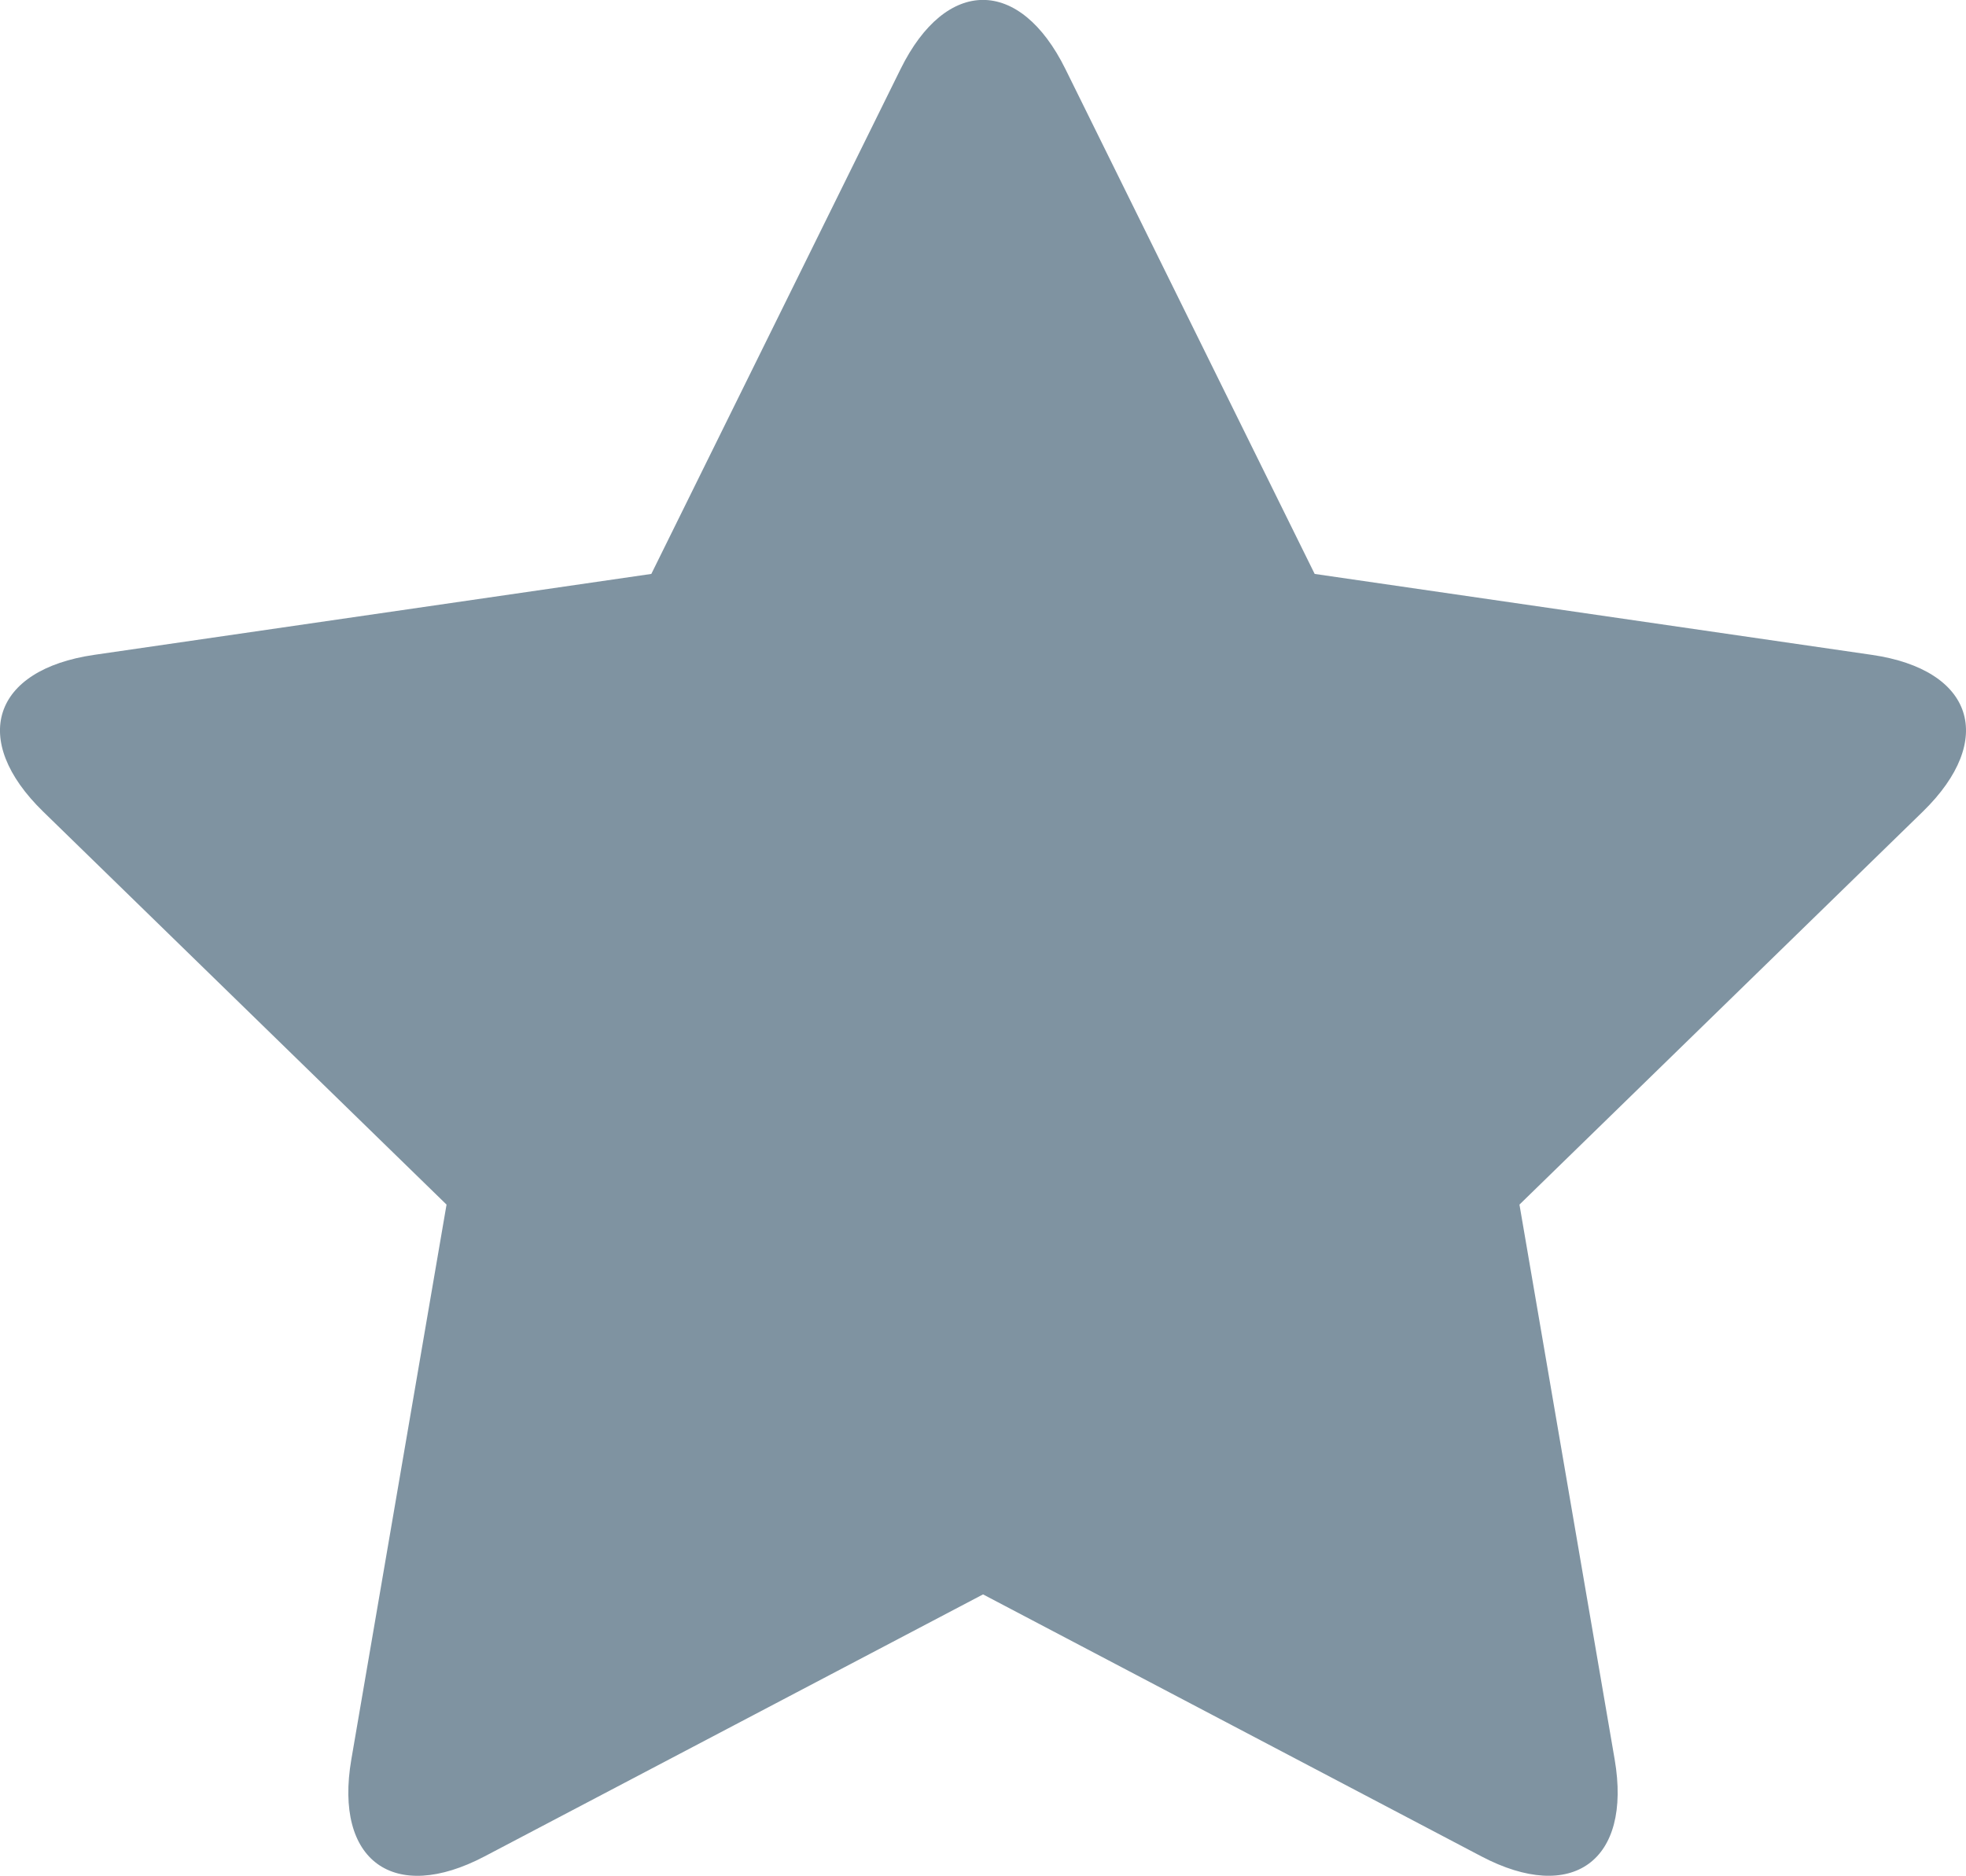
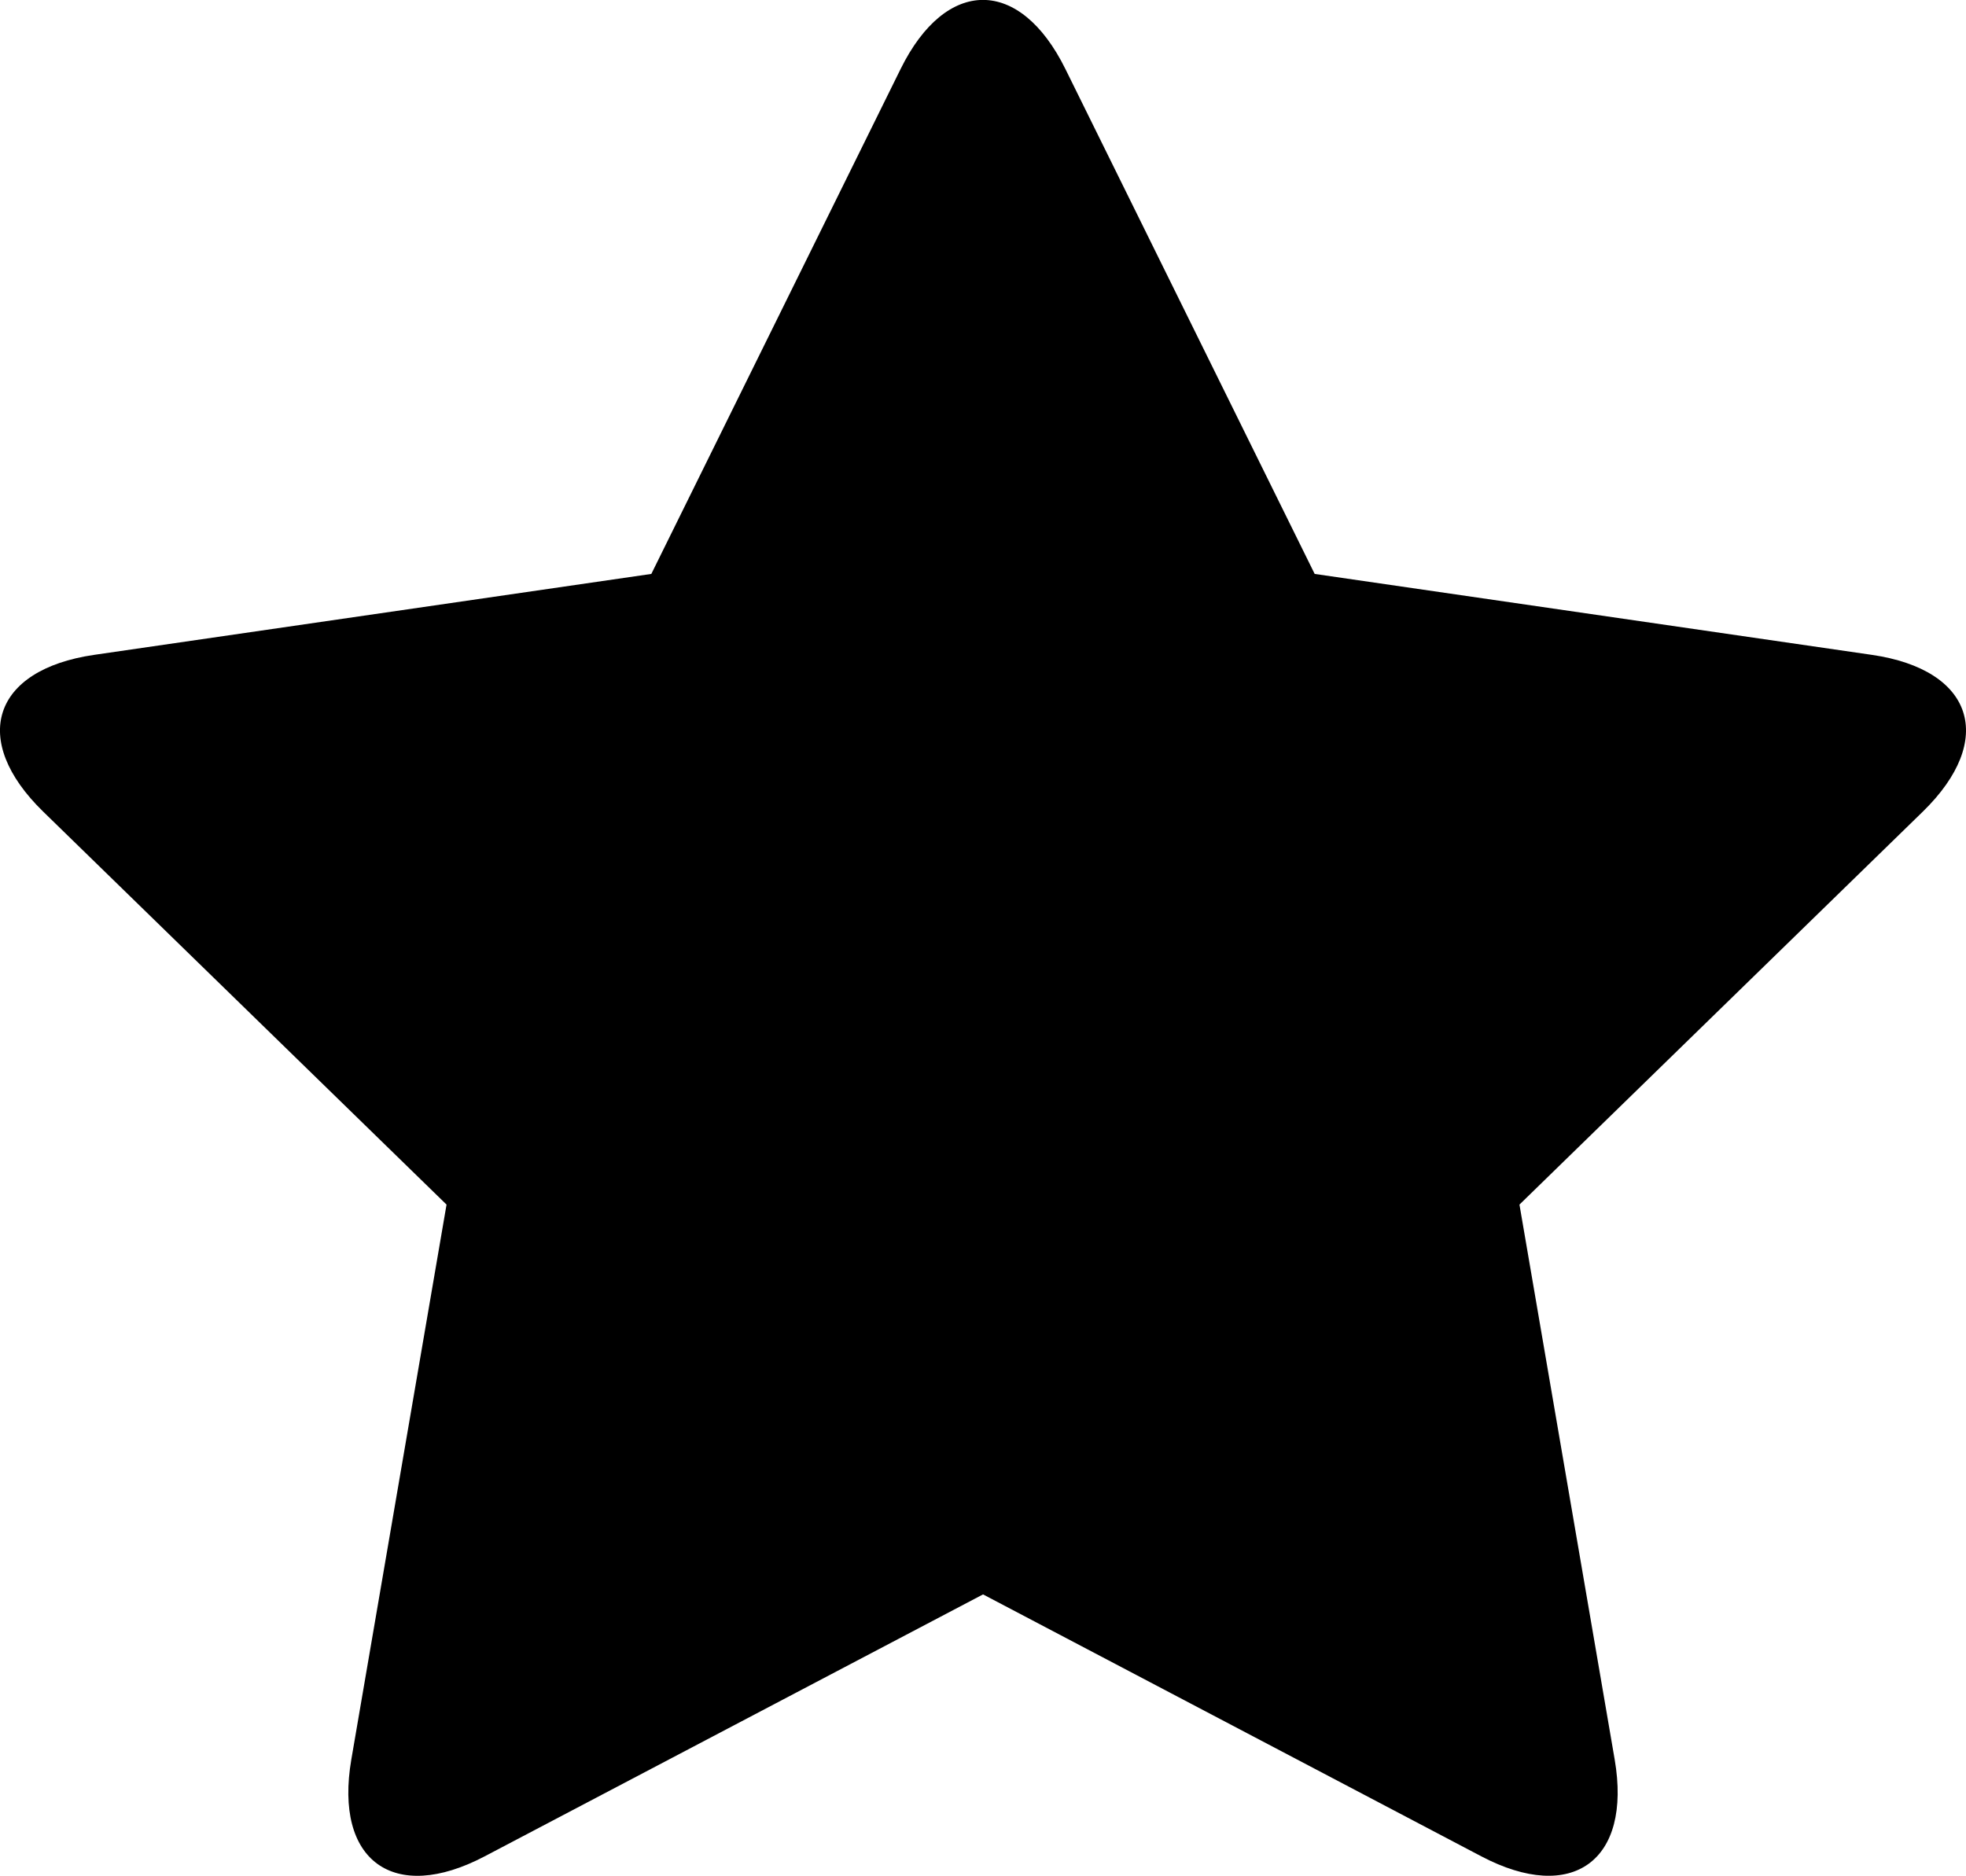
<svg xmlns="http://www.w3.org/2000/svg" width="20.957" height="20" viewBox="0 0 20.957 20">
-   <path id="Star" d="M17.5,21.724l-5.313,2.793c-.97.51-1.606.047-1.421-1.033l1.015-5.916-4.3-4.19c-.785-.765-.541-1.513.543-1.671l5.94-.863,2.657-5.383c.485-.983,1.272-.982,1.757,0l2.657,5.383,5.94.863c1.085.158,1.327.906.543,1.671l-4.3,4.19,1.015,5.916c.185,1.08-.452,1.542-1.421,1.033Z" transform="translate(-7.021 -4.725)" fill="#7f93a1" fill-rule="evenodd" />
+   <path id="Star" d="M17.5,21.724l-5.313,2.793c-.97.51-1.606.047-1.421-1.033l1.015-5.916-4.3-4.19c-.785-.765-.541-1.513.543-1.671l5.94-.863,2.657-5.383c.485-.983,1.272-.982,1.757,0l2.657,5.383,5.94.863c1.085.158,1.327.906.543,1.671l-4.3,4.19,1.015,5.916c.185,1.08-.452,1.542-1.421,1.033Z" transform="translate(-7.021 -4.725)" fill="currentColor" fill-rule="evenodd" />
</svg>
